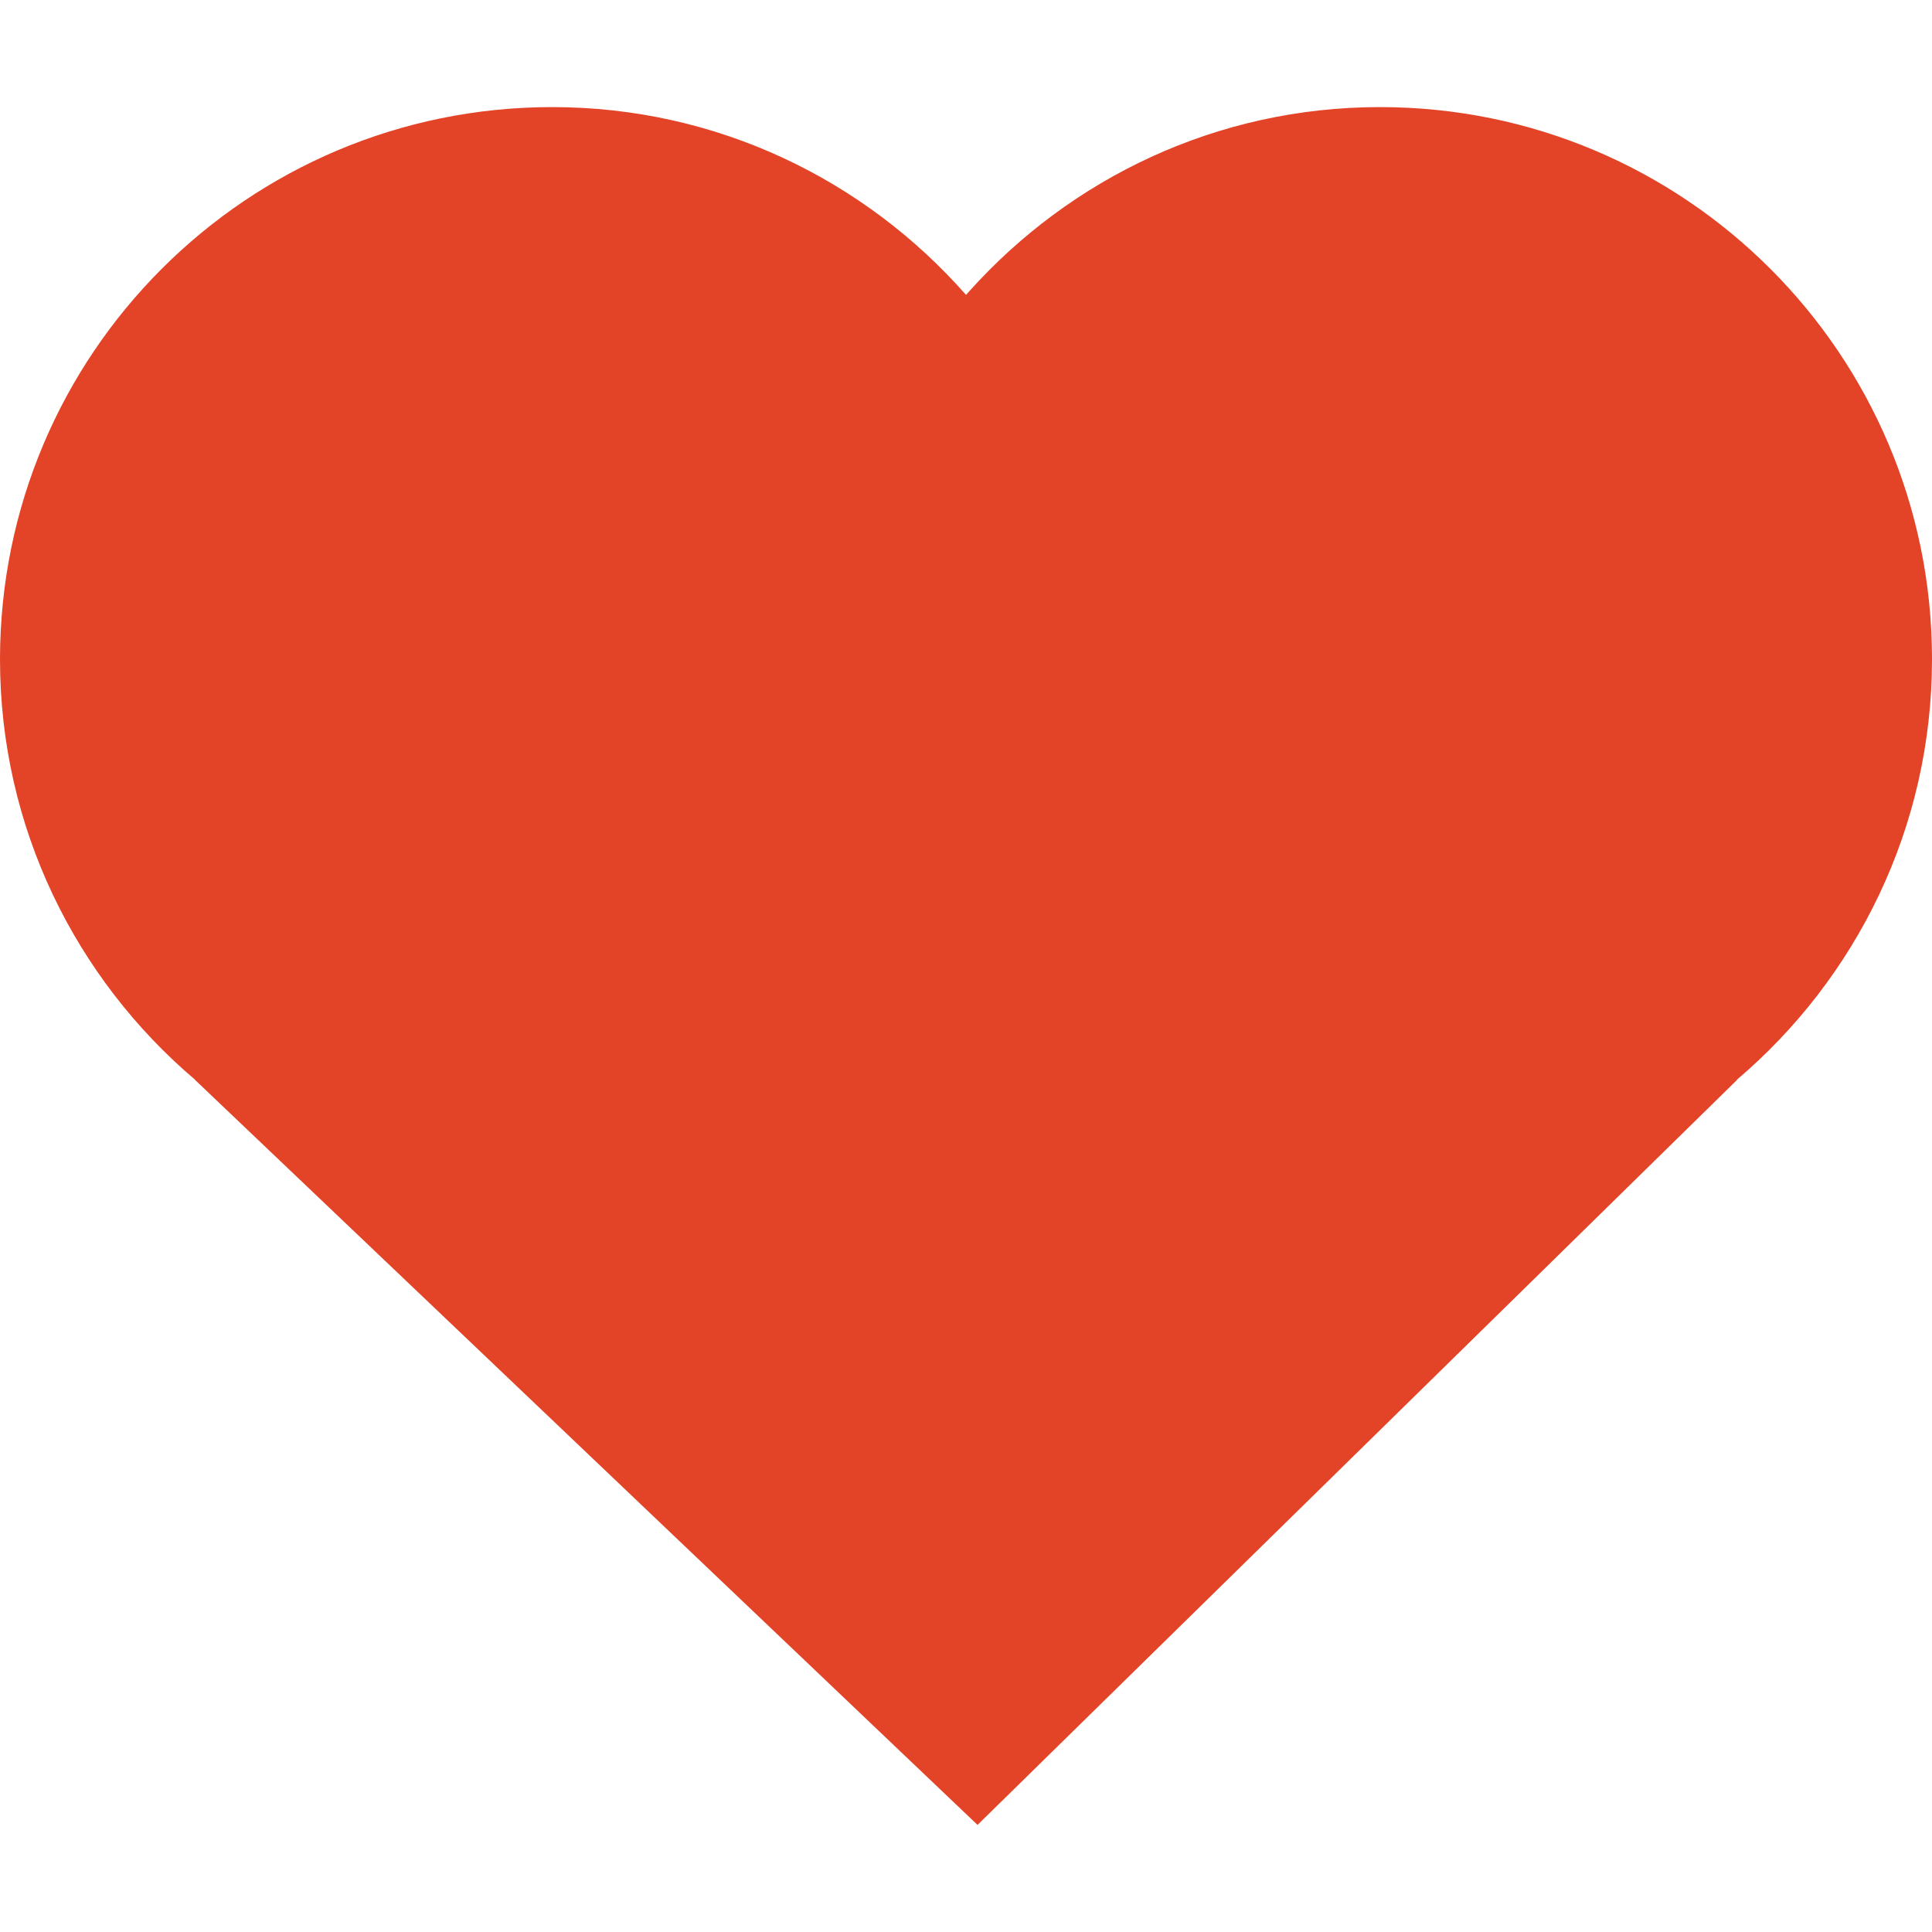
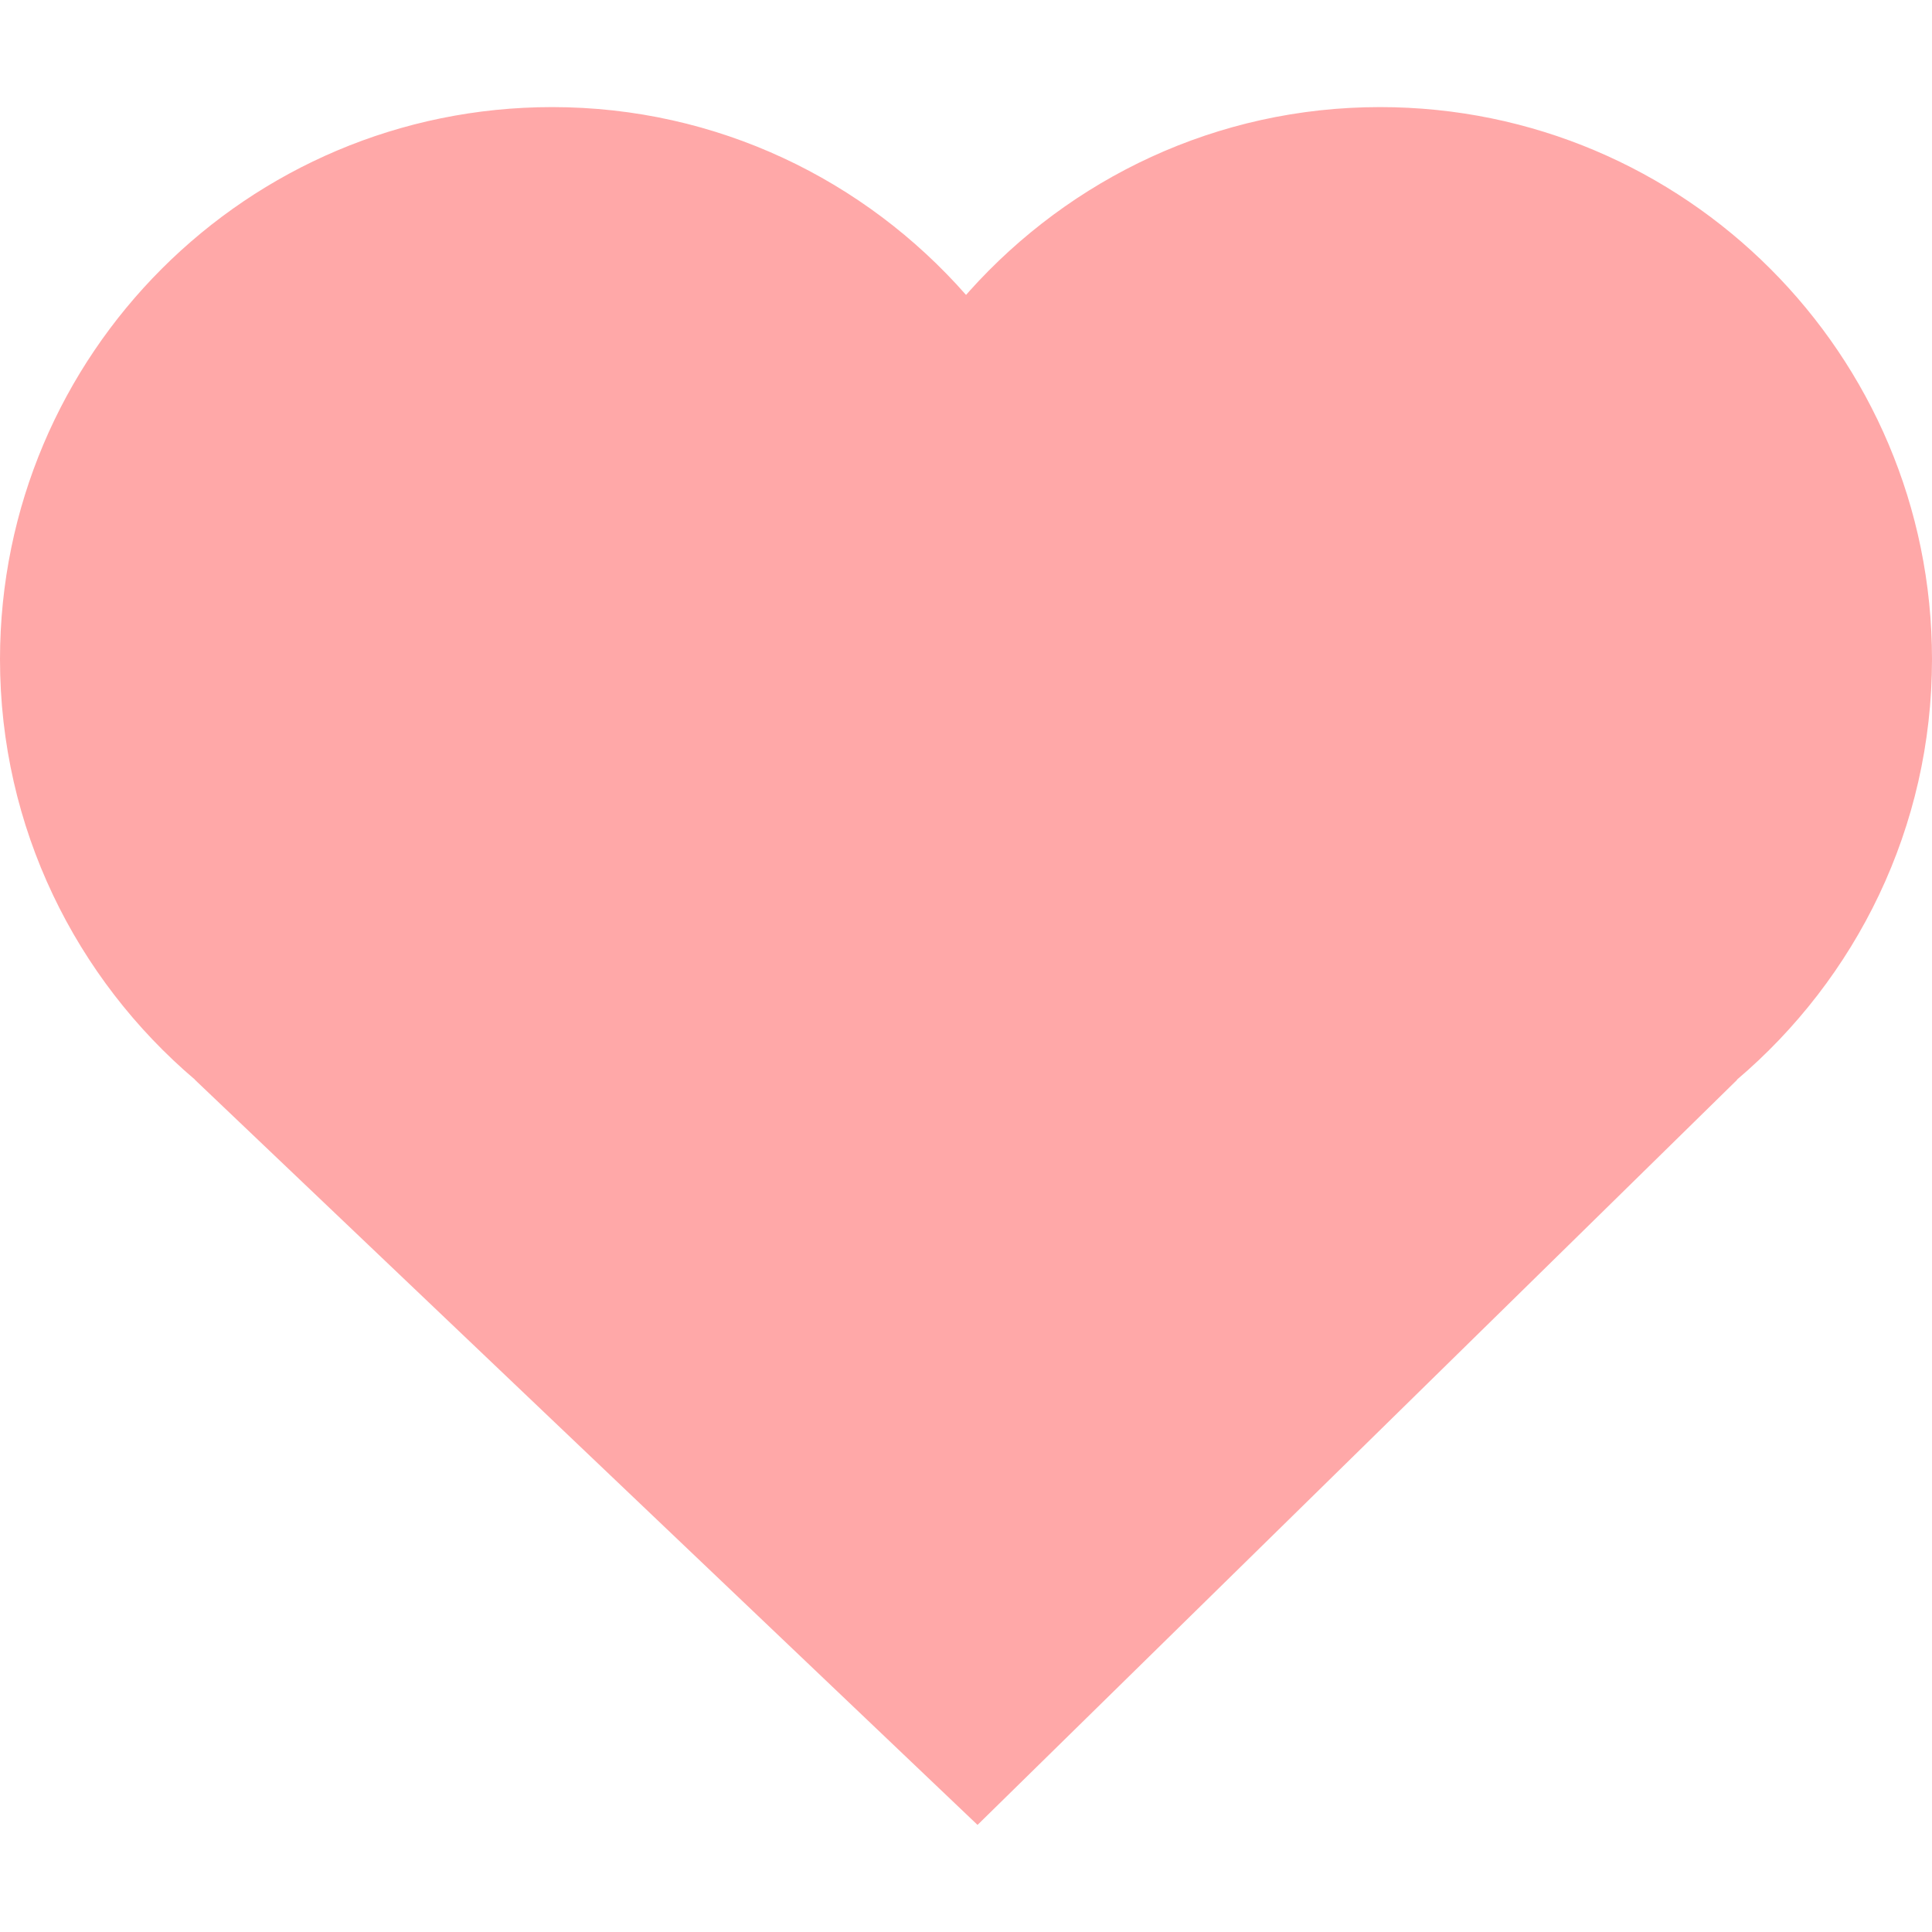
<svg xmlns="http://www.w3.org/2000/svg" height="800px" width="800px" version="1.1" id="Layer_1" viewBox="0 0 66.911 66.911" xml:space="preserve">
-   <path style="fill:#E34326;" d="M66.911,22.831c0-10.563-8.558-19.122-19.118-19.122c-5.658,0-10.721,2.473-14.223,6.377  c-0.037,0.043-0.076,0.085-0.113,0.128c-3.5-3.98-8.618-6.505-14.334-6.505C8.561,3.709,0.005,12.268,0,22.831  c0,5.834,2.629,11.059,6.758,14.565H6.751l27.104,25.806l26.308-25.806h-0.012C64.279,33.89,66.911,28.669,66.911,22.831z" />
+   <path style="fill:#ffa8a8;" d="M66.911,22.831c0-10.563-8.558-19.122-19.118-19.122c-5.658,0-10.721,2.473-14.223,6.377  c-0.037,0.043-0.076,0.085-0.113,0.128c-3.5-3.98-8.618-6.505-14.334-6.505C8.561,3.709,0.005,12.268,0,22.831  c0,5.834,2.629,11.059,6.758,14.565H6.751l27.104,25.806l26.308-25.806h-0.012C64.279,33.89,66.911,28.669,66.911,22.831z" />
</svg>
